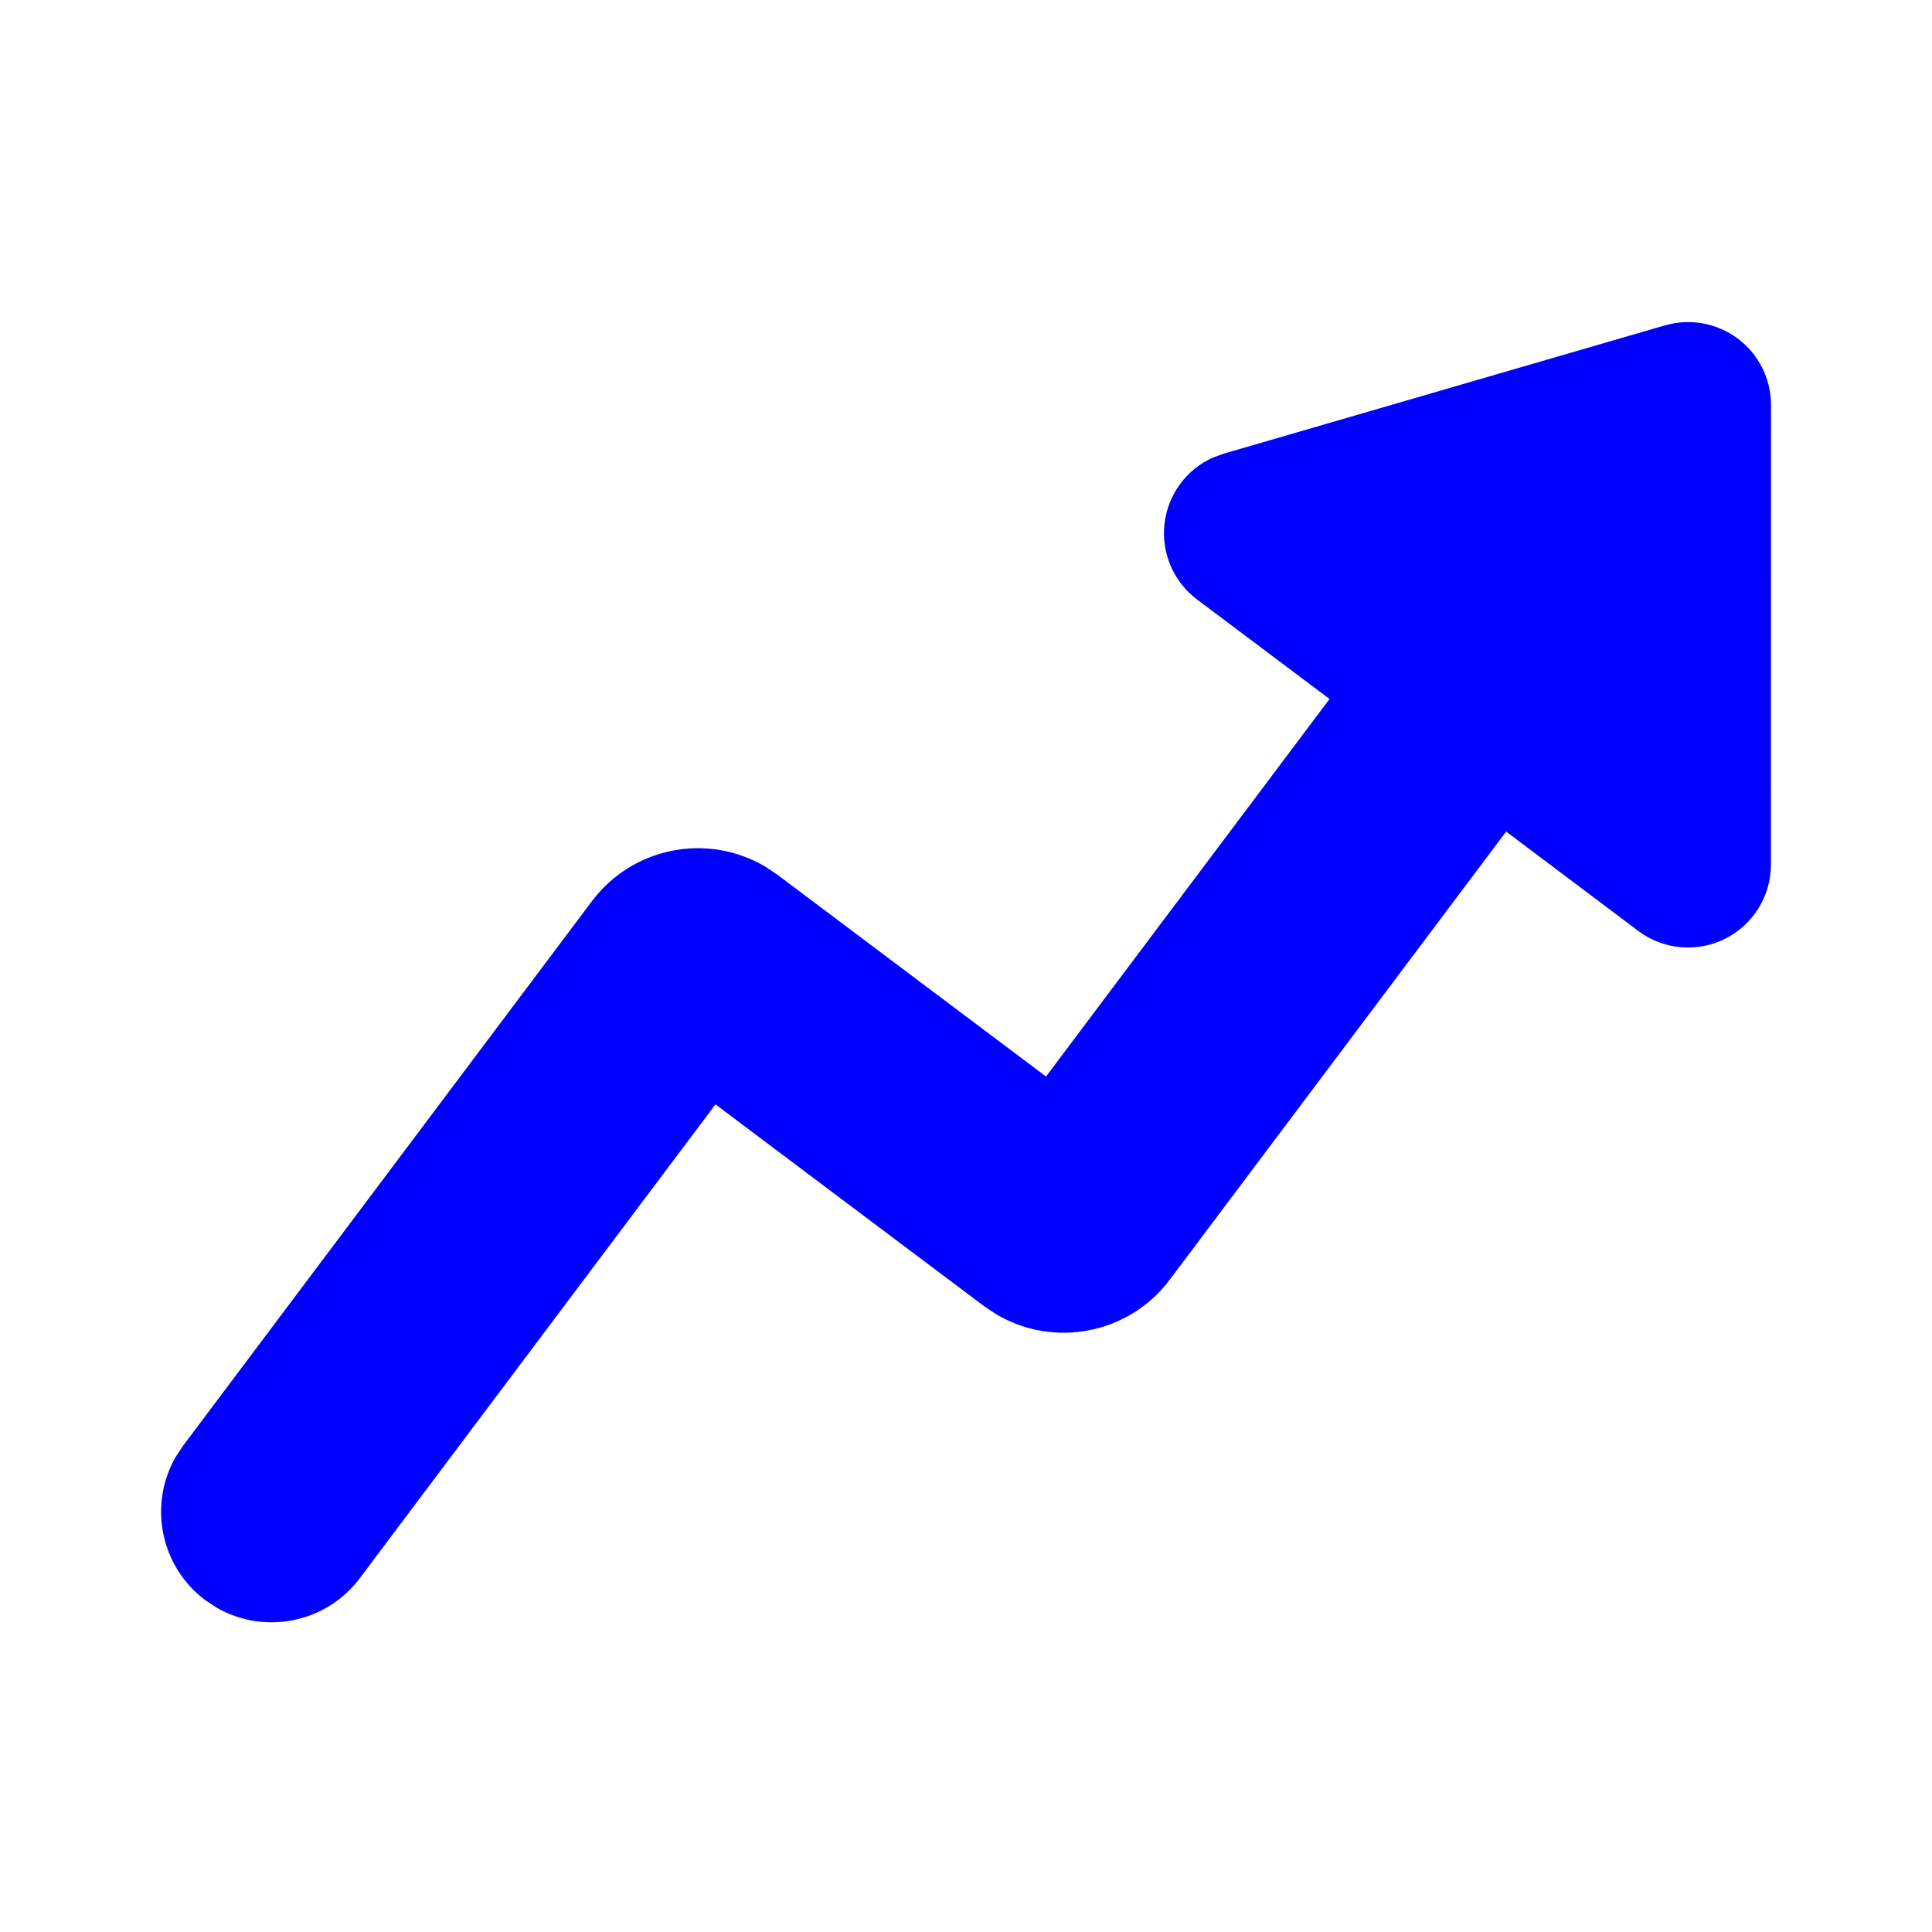
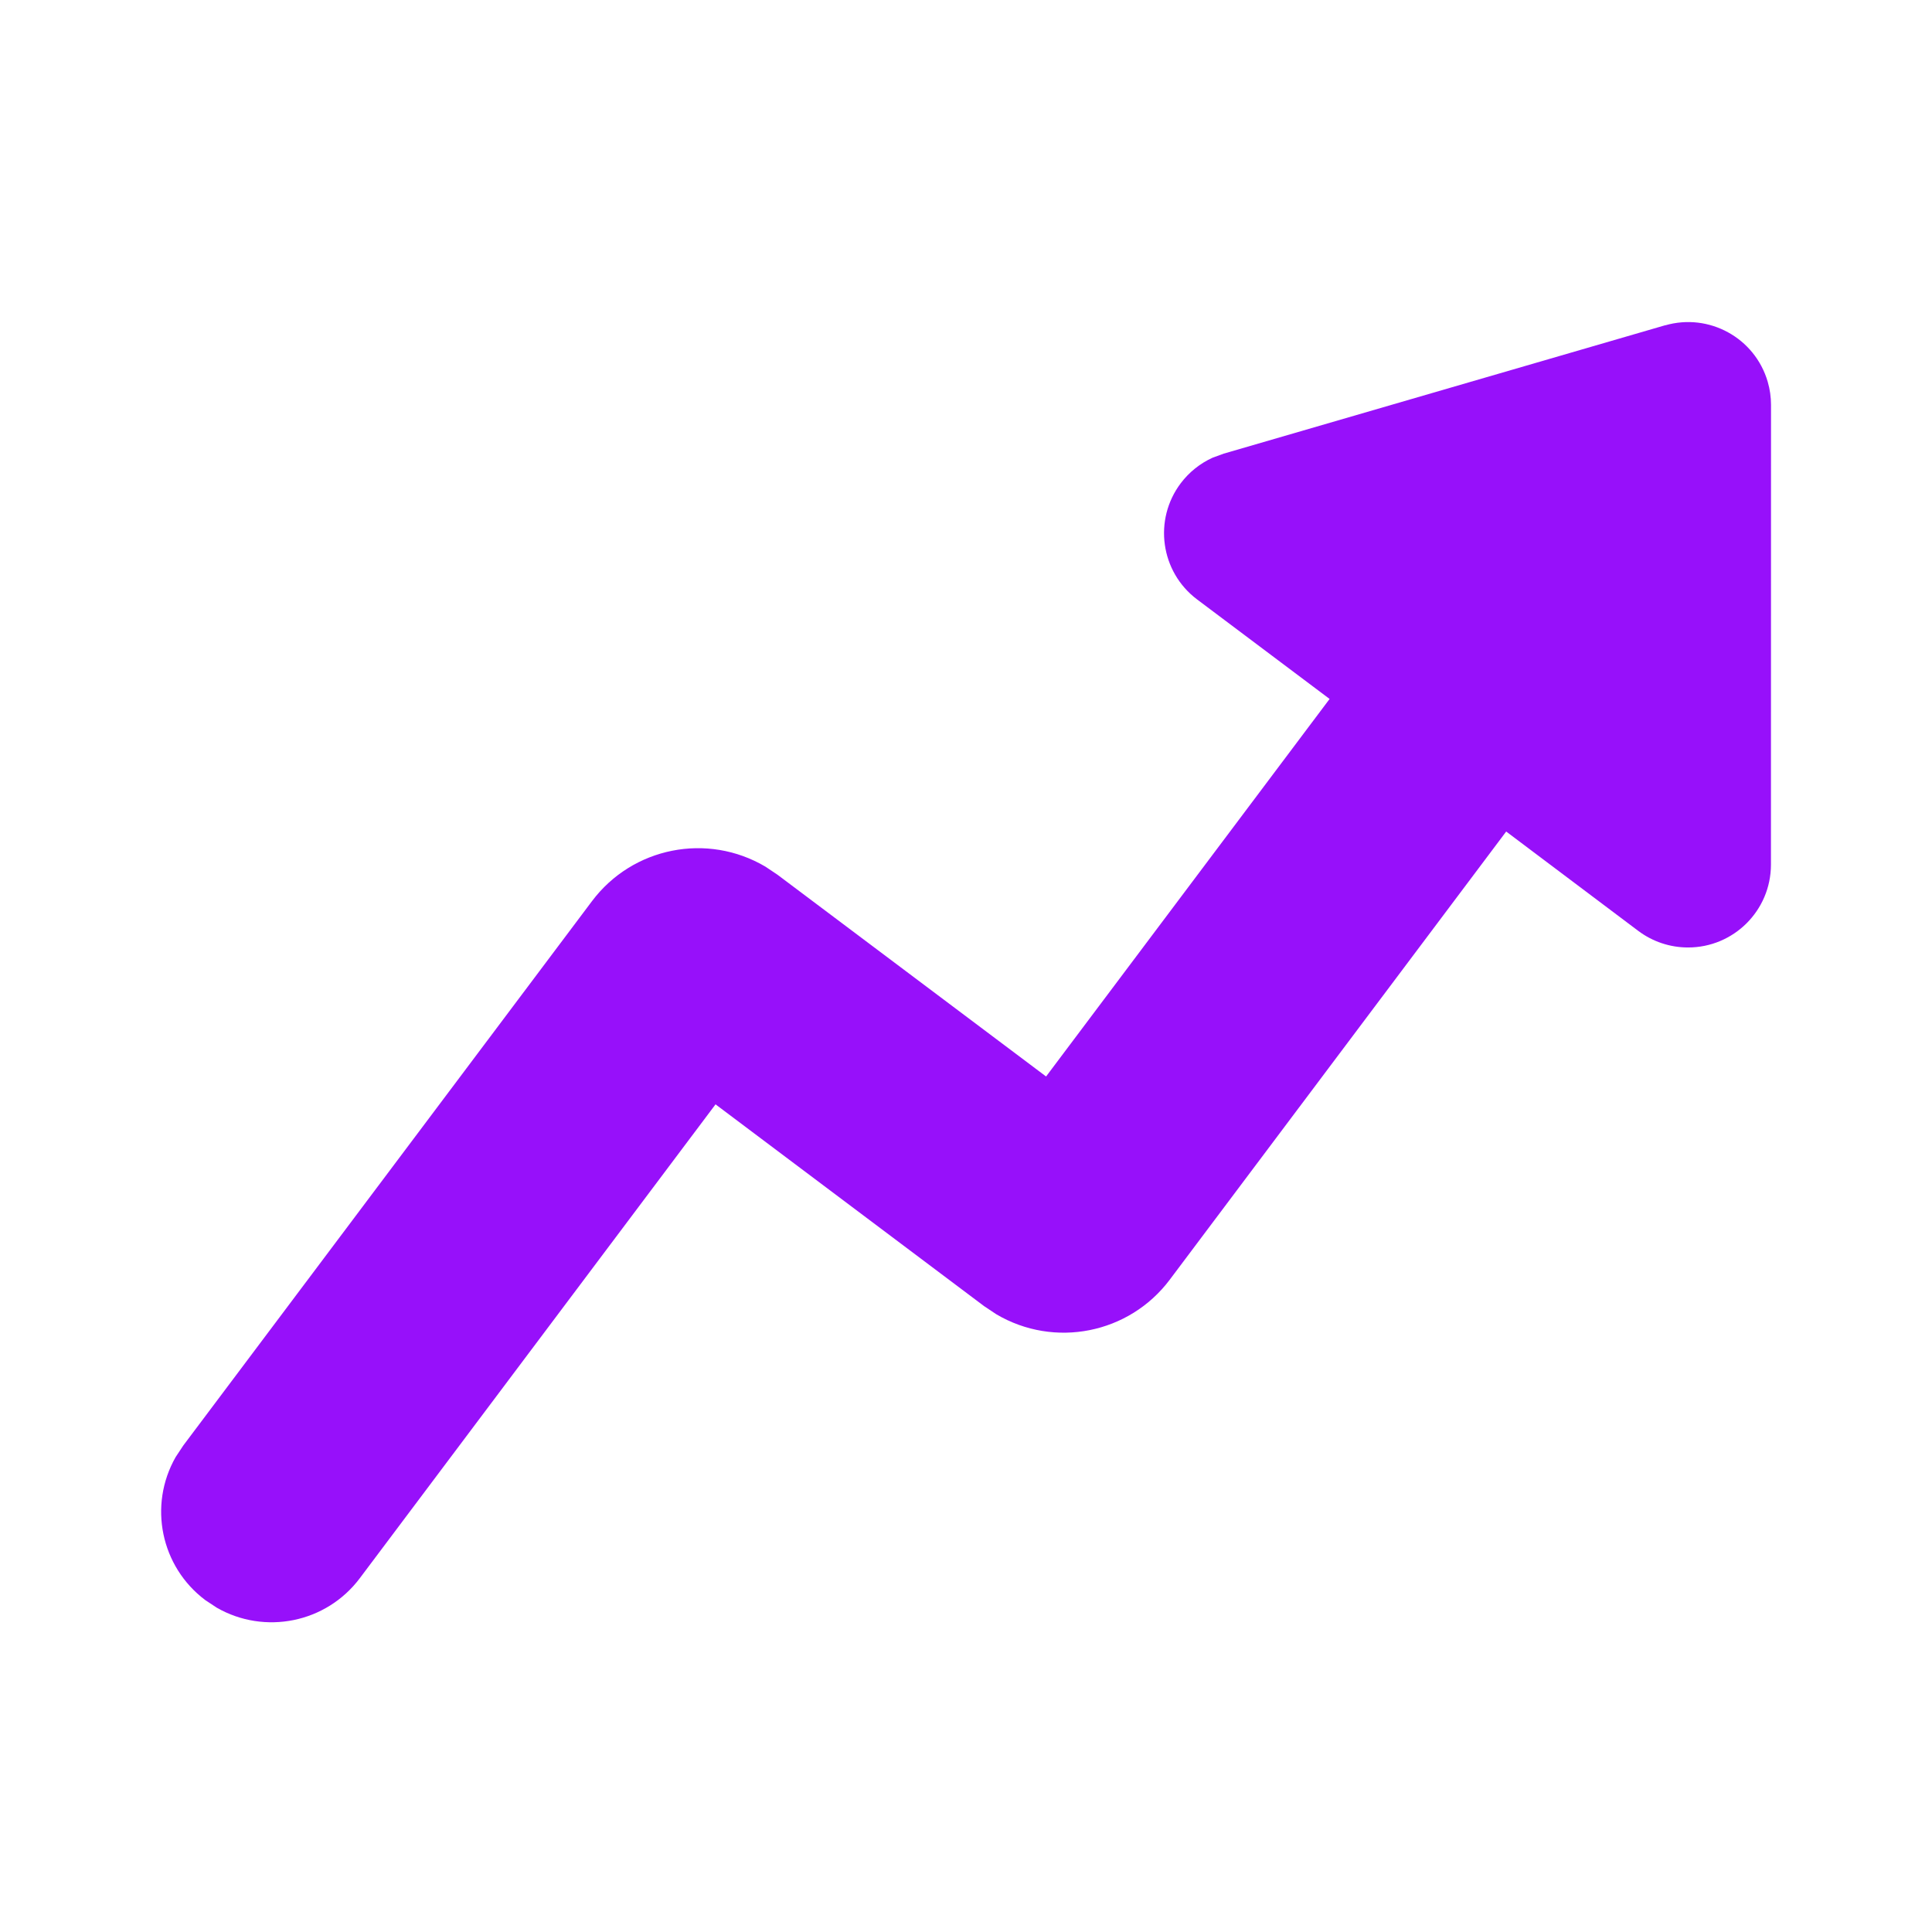
- <svg xmlns="http://www.w3.org/2000/svg" width="800px" height="800px" viewBox="0 0 24 24" fill="none">
-   <path d="M20.684 4.042A1.029 1.029 0 0 1 22 5.03l-.001 5.712a1.03 1.03 0 0 1-1.647.823L18.71 10.33l-4.18 5.568a1.647 1.647 0 0 1-2.155.428l-.15-.1-3.337-2.507-4.418 5.885c-.42.56-1.185.707-1.777.368l-.144-.095a1.372 1.372 0 0 1-.368-1.776l.095-.144 5.077-6.762a1.646 1.646 0 0 1 2.156-.428l.149.1 3.336 2.506 3.522-4.69-1.647-1.237a1.03 1.03 0 0 1 .194-1.76l.137-.05 5.485-1.595-.001.001z" fill="blue" />
+ <svg xmlns="http://www.w3.org/2000/svg" id="Layer_1" version="1.1" viewBox="0 0 800 800">
+   <defs>
+     <style>
+       .st0 {
+         fill: #9710fa;
+       }
+     </style>
+   </defs>
+   <path class="st0" d="M689.47,134.73c18.19-5.28,37.22,5.18,42.51,23.37.9,3.11,1.36,6.33,1.36,9.56l-.03,190.4c-.03,18.96-15.43,34.31-34.39,34.27-7.39-.01-14.59-2.41-20.51-6.84l-54.73-41.17-139.33,185.6c-16.81,22.36-47.75,28.51-71.83,14.27l-5-3.33-111.23-83.57-147.27,196.17c-14,18.67-39.5,23.57-59.23,12.27l-4.8-3.17c-18.41-13.83-23.66-39.19-12.27-59.2l3.17-4.8,169.23-225.4c16.81-22.4,47.78-28.55,71.87-14.27l4.97,3.33,111.2,83.53,117.4-156.33-54.9-41.23c-15.14-11.42-18.15-32.95-6.74-48.09,3.45-4.57,7.99-8.21,13.2-10.58l4.57-1.67,182.83-53.17-.03.03h0Z" />
</svg>
